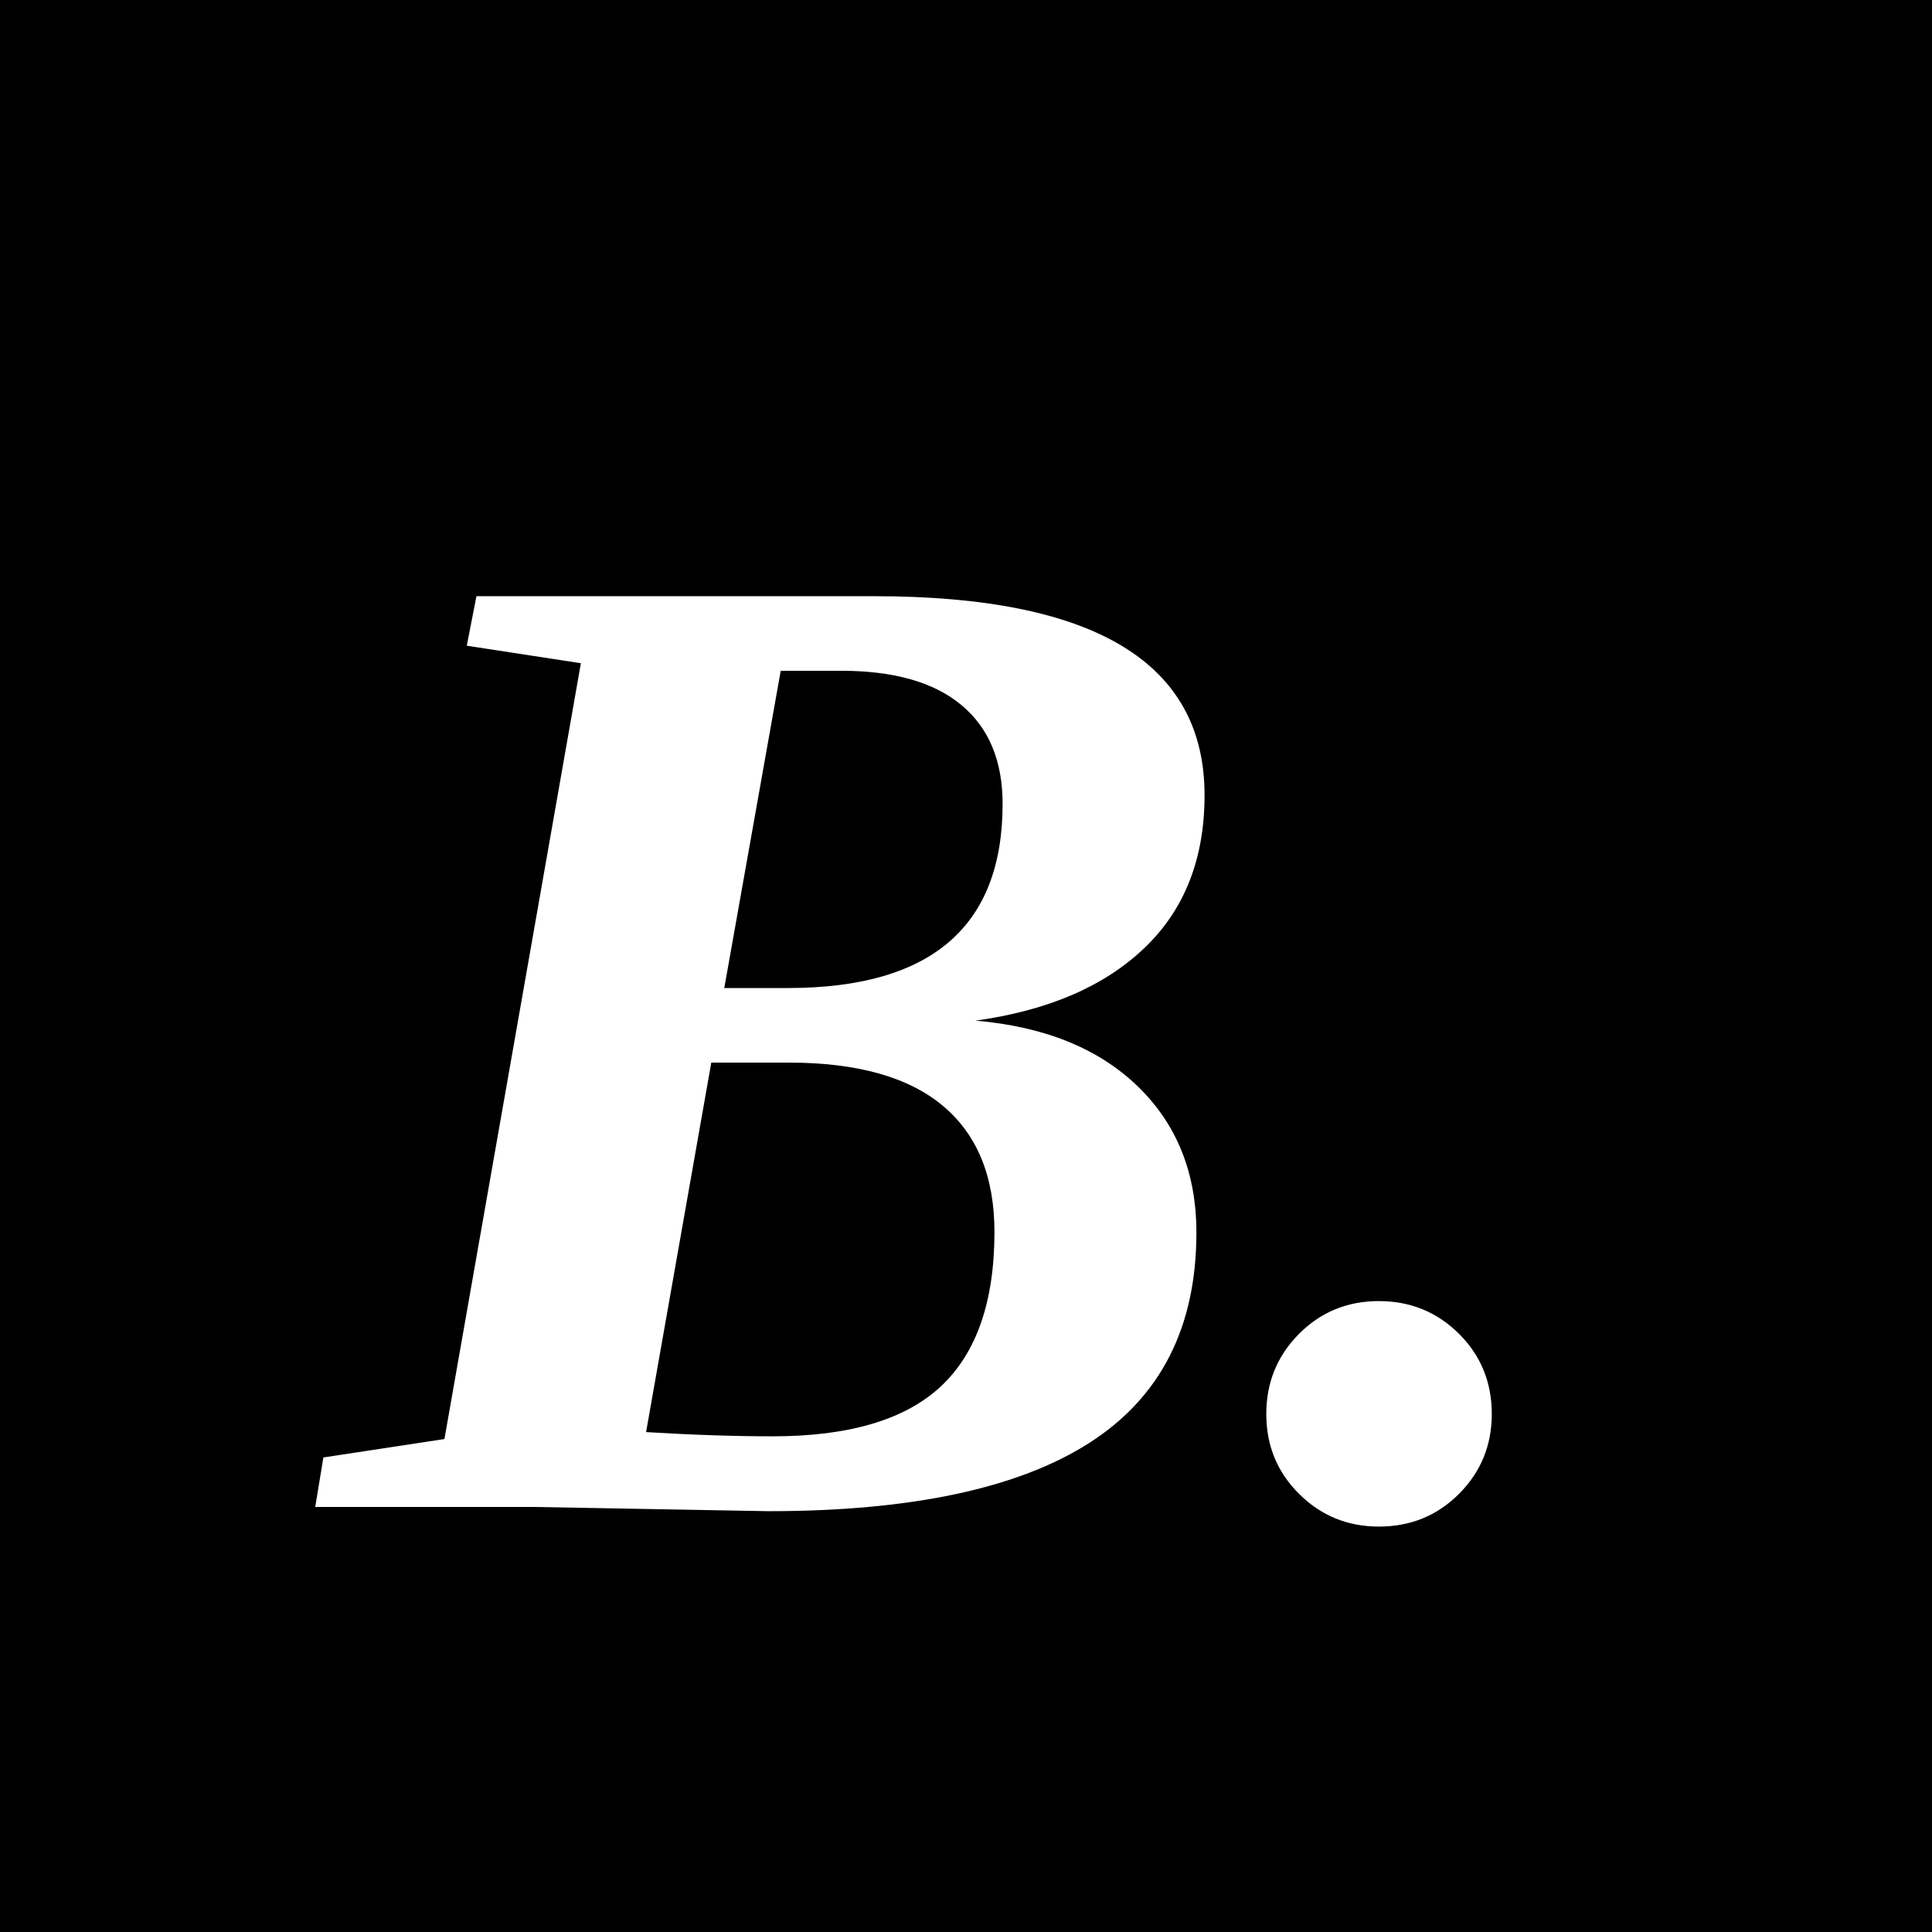
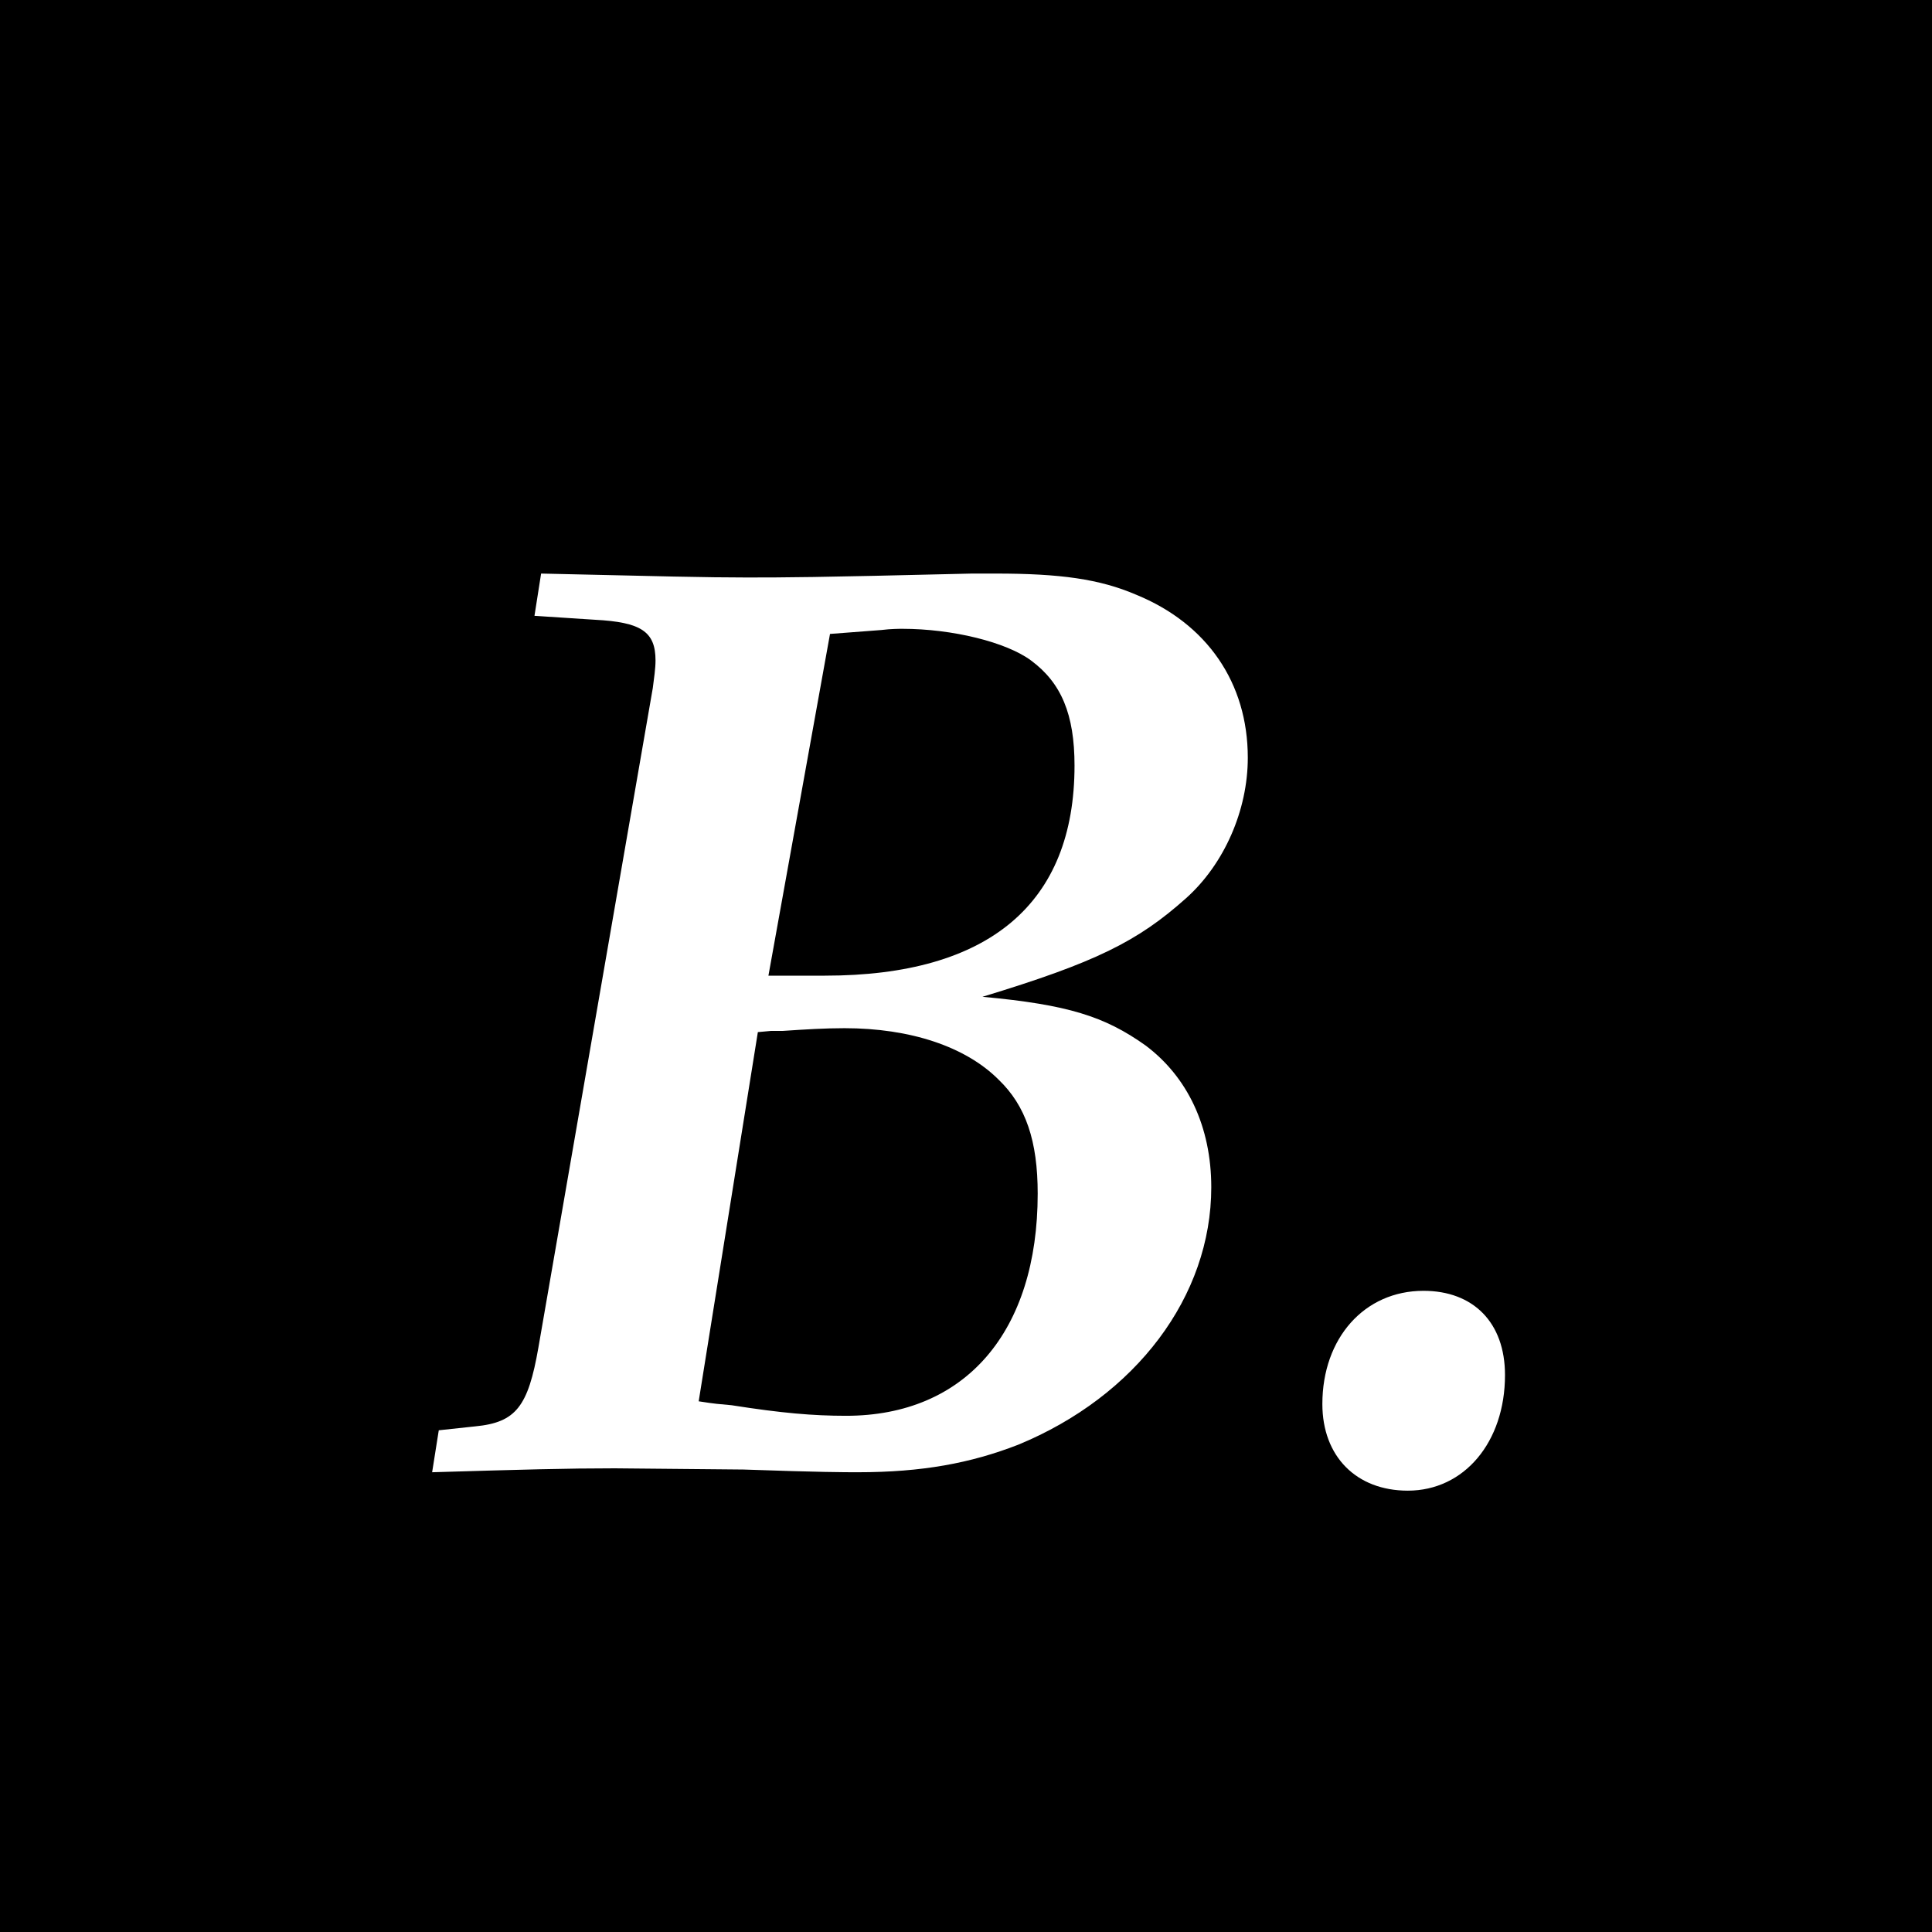
<svg xmlns="http://www.w3.org/2000/svg" viewBox="0 0 100 100">
  <rect width="100" height="100" fill="#000" />
-   <text x="50" y="78" text-anchor="middle" font-family="Georgia, 'Liberation Serif', serif" font-style="italic" font-weight="bold" font-size="72" fill="#fff">B.</text>
+   <text x="52" y="76" text-anchor="middle" font-family="'Palatino Linotype', Palatino, 'Book Antiqua', Georgia, serif" font-style="italic" font-weight="bold" font-size="68" fill="#fff" letter-spacing="-2">B.</text>
</svg>
